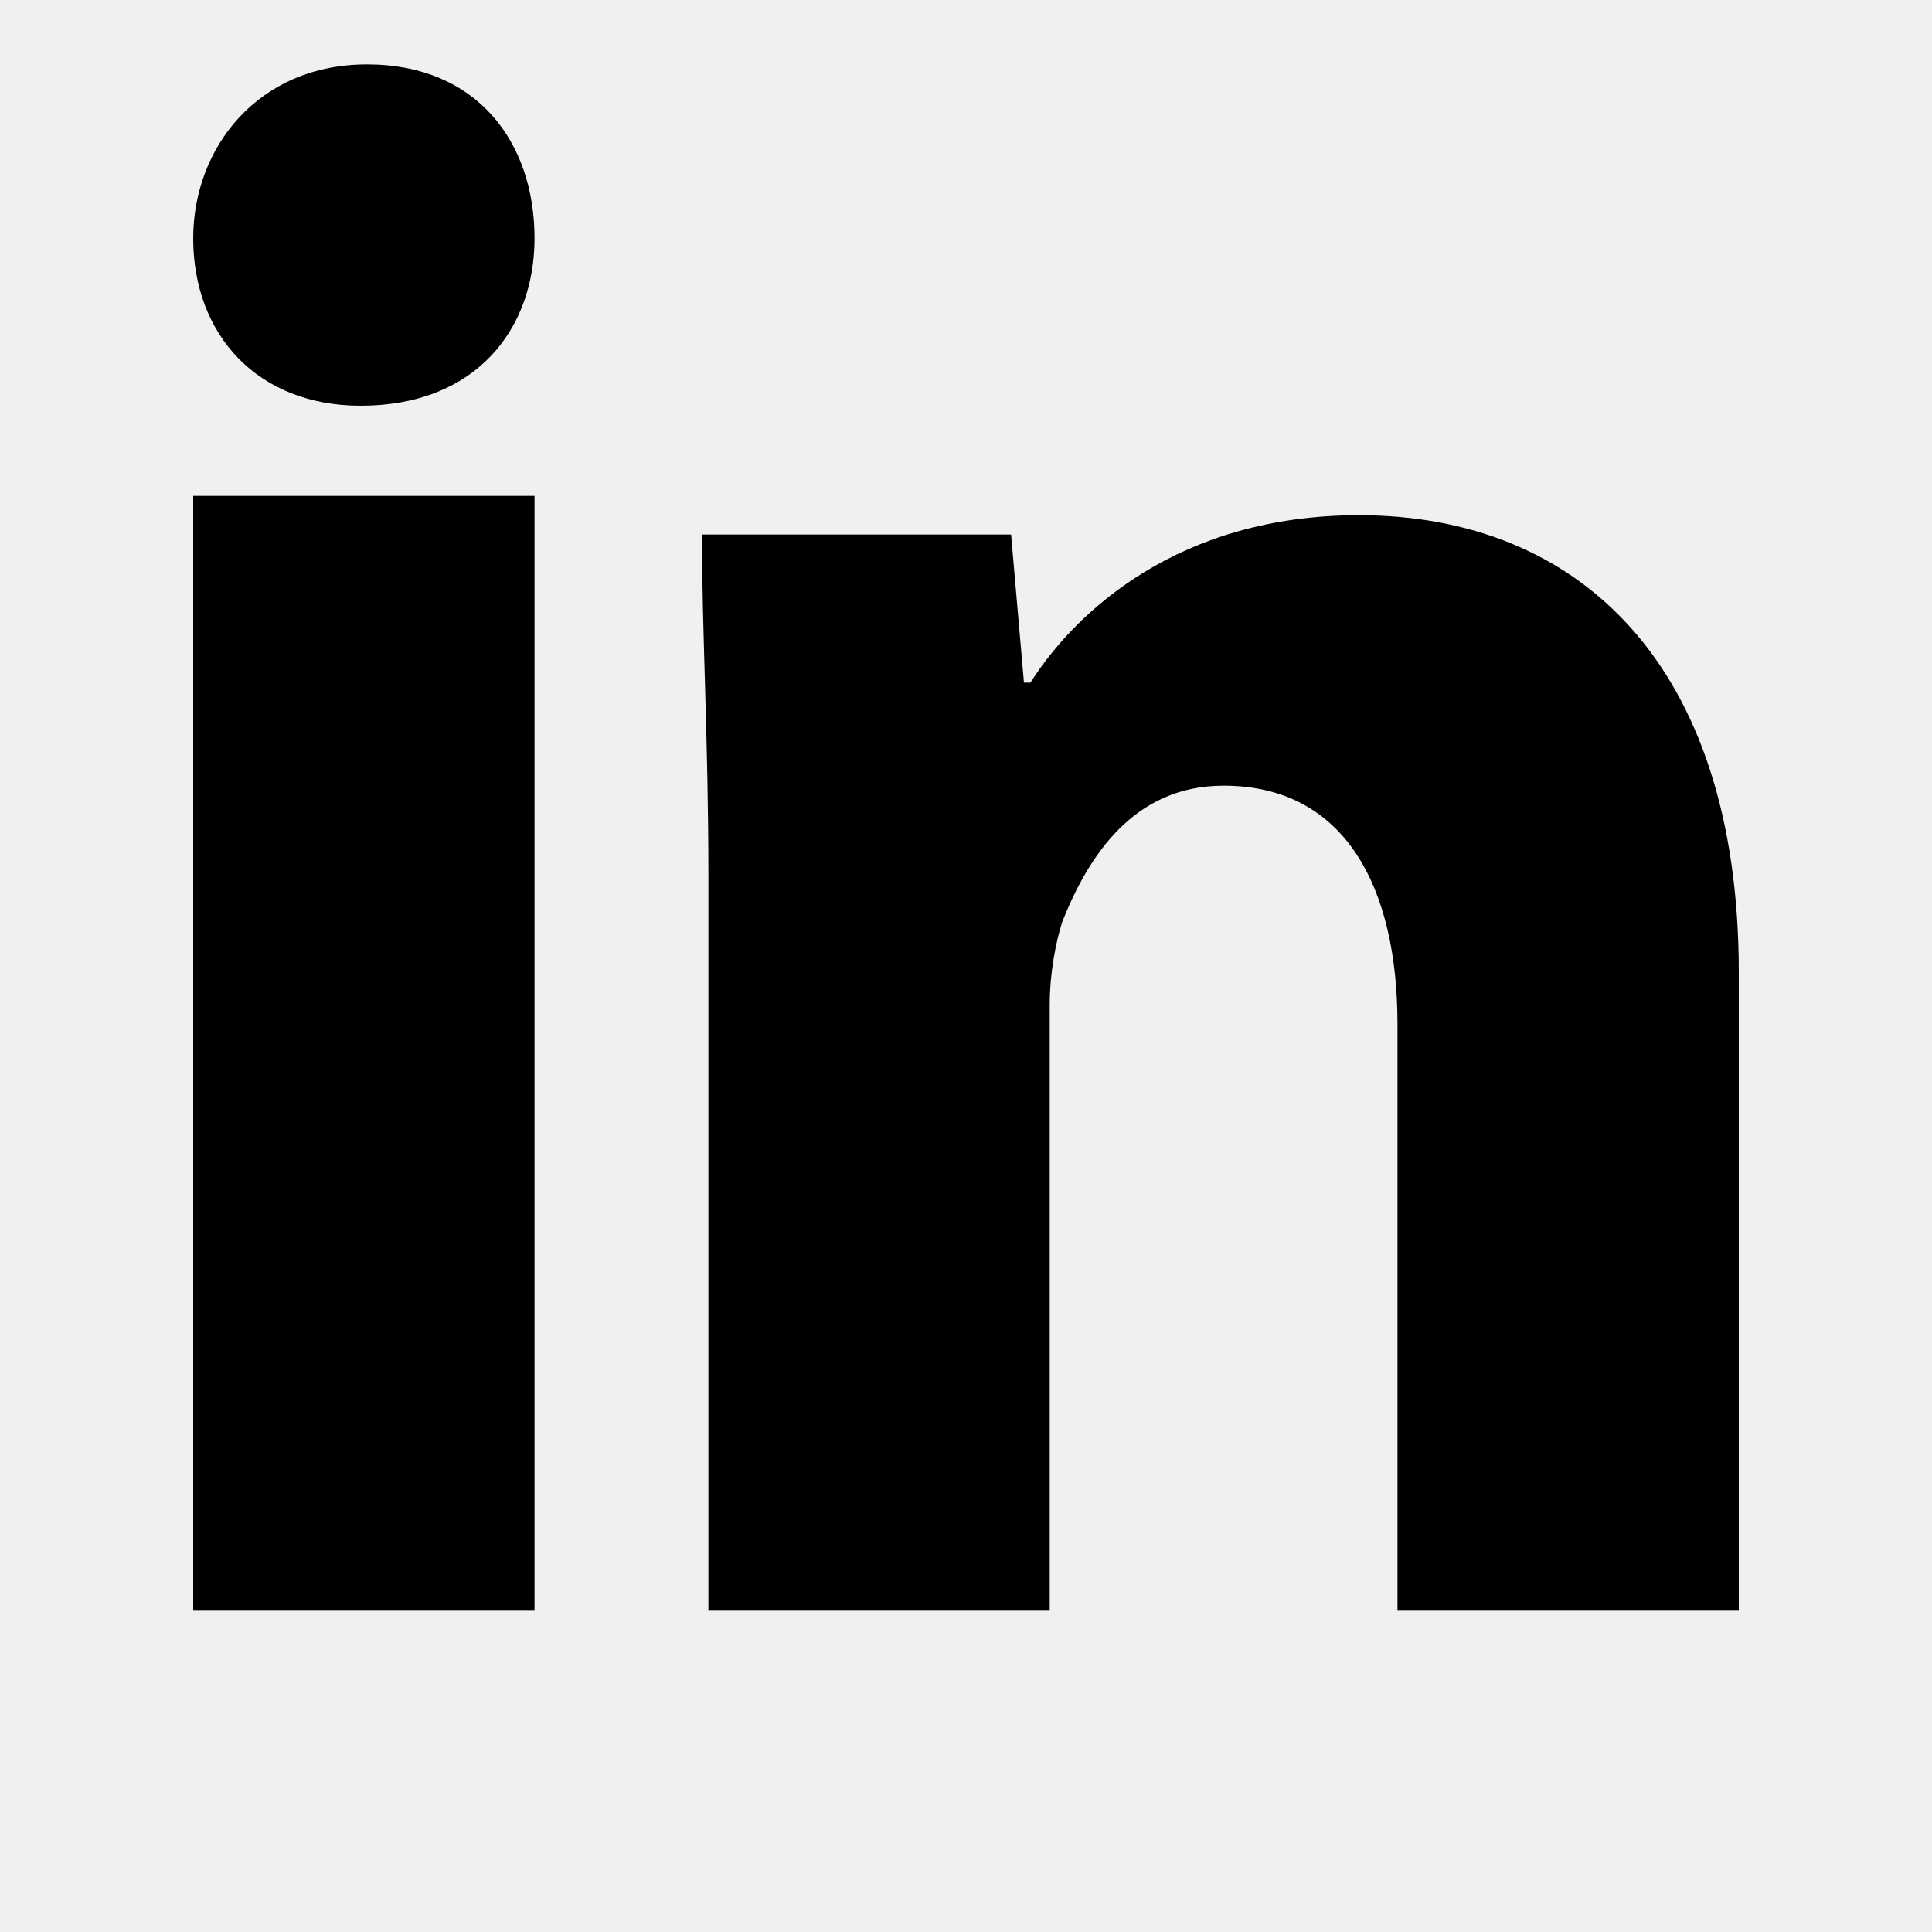
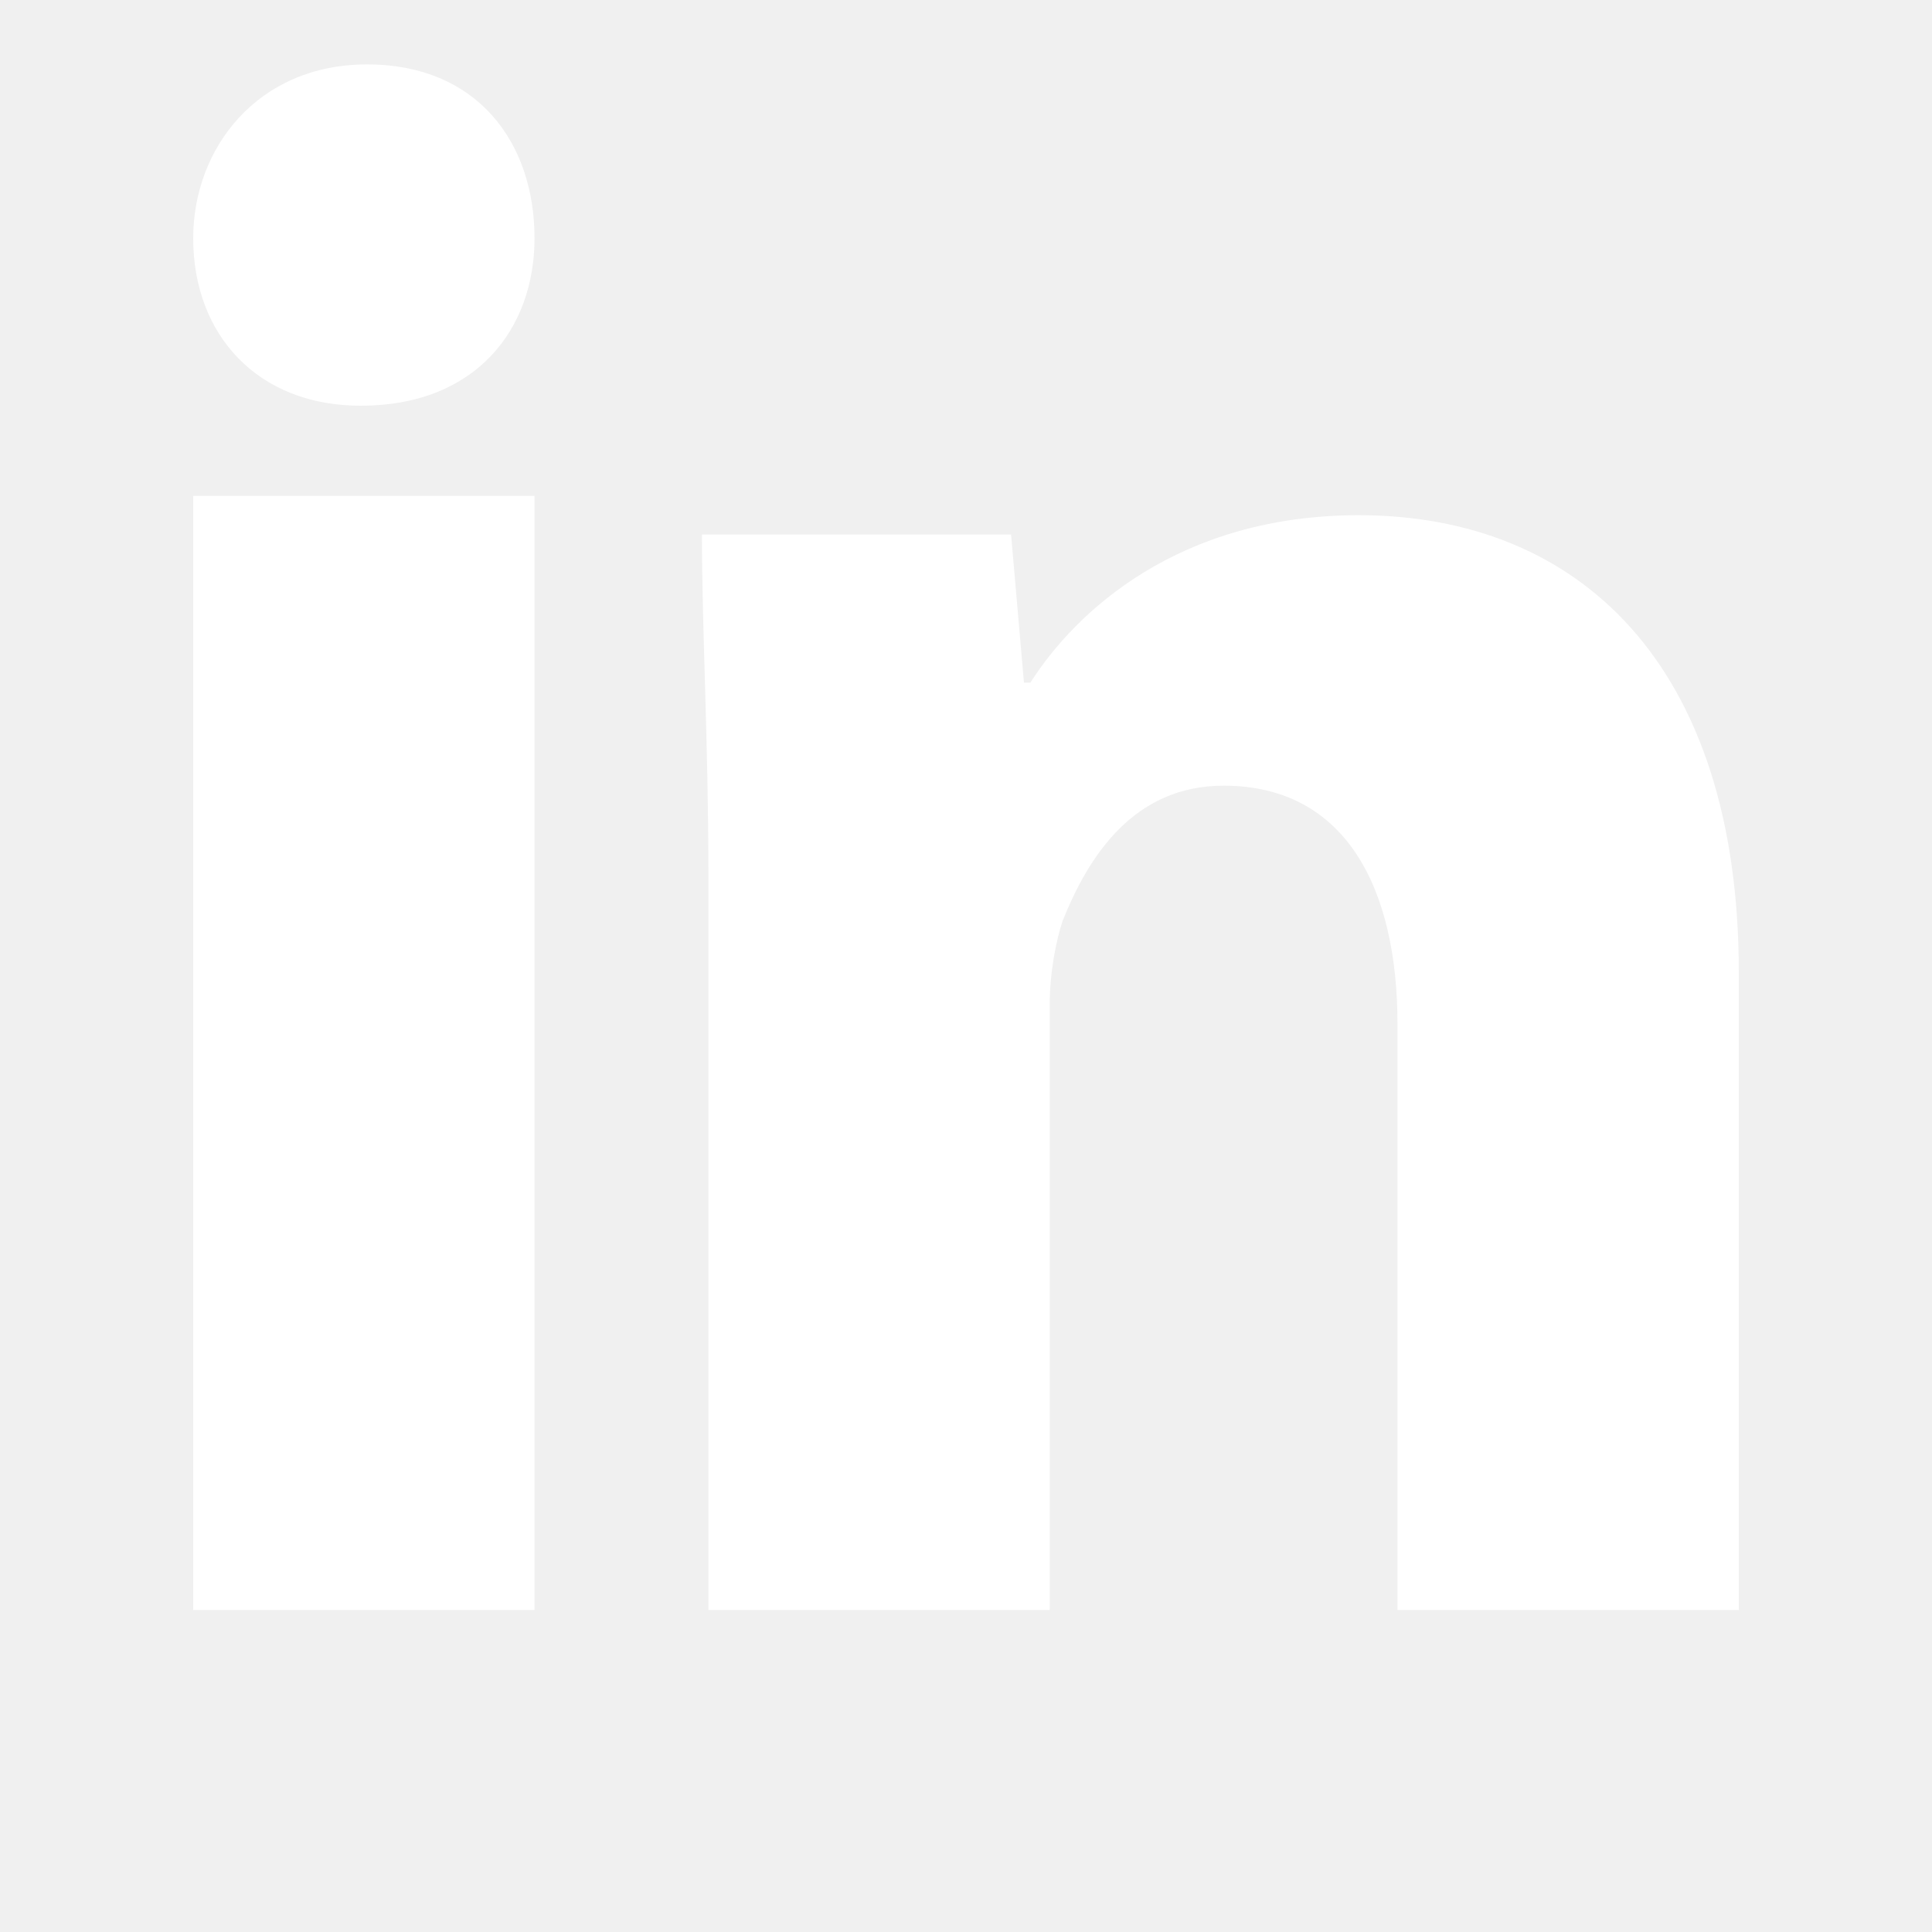
<svg xmlns="http://www.w3.org/2000/svg" version="1.1" x="0px" y="0px" viewBox="0 0 30 30" enable-background="new 0 0 30 30" xml:space="preserve">
  <g id="Background_xA0_Image_1_">
</g>
  <g id="Row_1_1_">
    <g>
      <g>
-         <path d="M8.3,3.7c0,1.4-0.9,2.6-2.7,2.6C4,6.3,3,5.2,3,3.7C3,2.3,4,1,5.7,1S8.3,2.2,8.3,3.7z M3,25V7.7h5.3V25H3z" />
-         <path d="M11,13.6c0-2.1-0.1-3.8-0.1-5.3h4.8l0.2,2.3H16C16.7,9.5,18.3,8,21.1,8c3.4,0,5.9,2.3,5.9,7.1V25h-5.3v-9.1     c0-2.1-0.8-3.7-2.7-3.7c-1.4,0-2.1,1.1-2.5,2.1c-0.1,0.3-0.2,0.8-0.2,1.3V25H11V13.6z" />
+         <path fill="#FFFFFF" d="M8.3,3.7c0,1.4-0.9,2.6-2.7,2.6C4,6.3,3,5.2,3,3.7C3,2.3,4,1,5.7,1S8.3,2.2,8.3,3.7z M3,25V7.7h5.3V25H3z     " />
+         <path fill="#FFFFFF" d="M11,13.6c0-2.1-0.1-3.8-0.1-5.3h4.8l0.2,2.3H16C16.7,9.5,18.3,8,21.1,8c3.4,0,5.9,2.3,5.9,7.1V25h-5.3     v-9.1c0-2.1-0.8-3.7-2.7-3.7c-1.4,0-2.1,1.1-2.5,2.1c-0.1,0.3-0.2,0.8-0.2,1.3V25H11V13.6z" />
      </g>
    </g>
  </g>
</svg>
